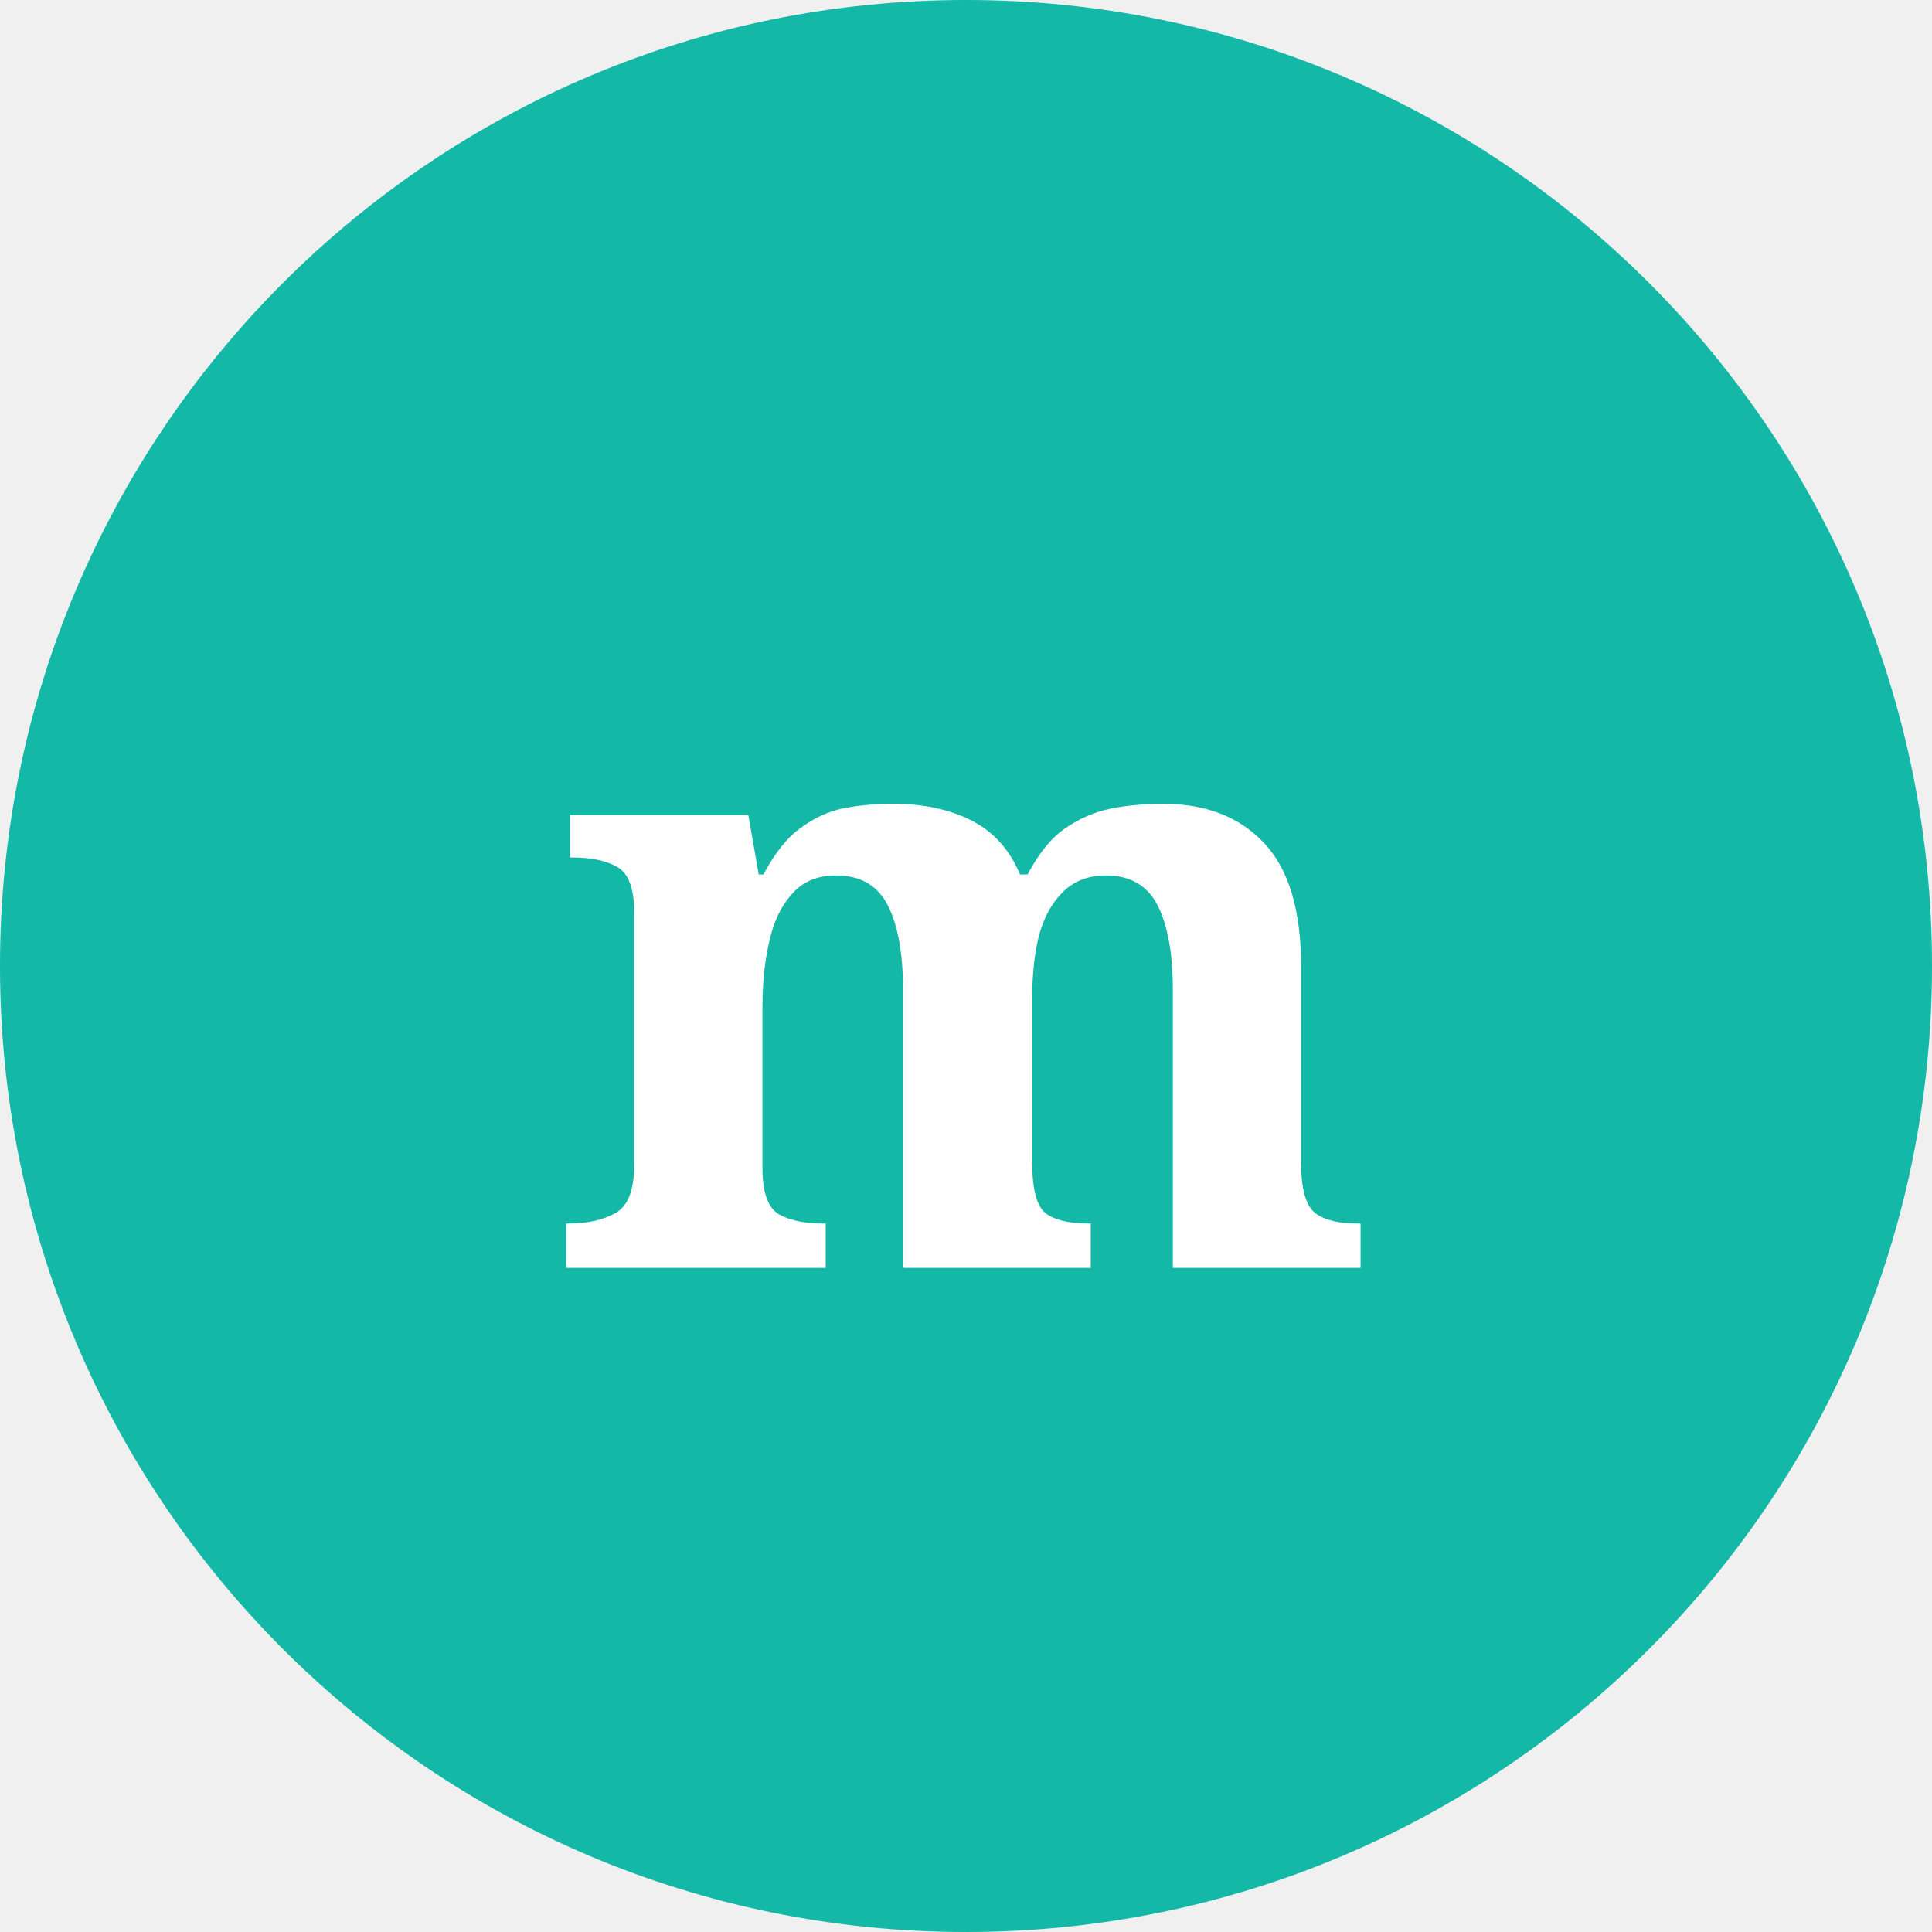
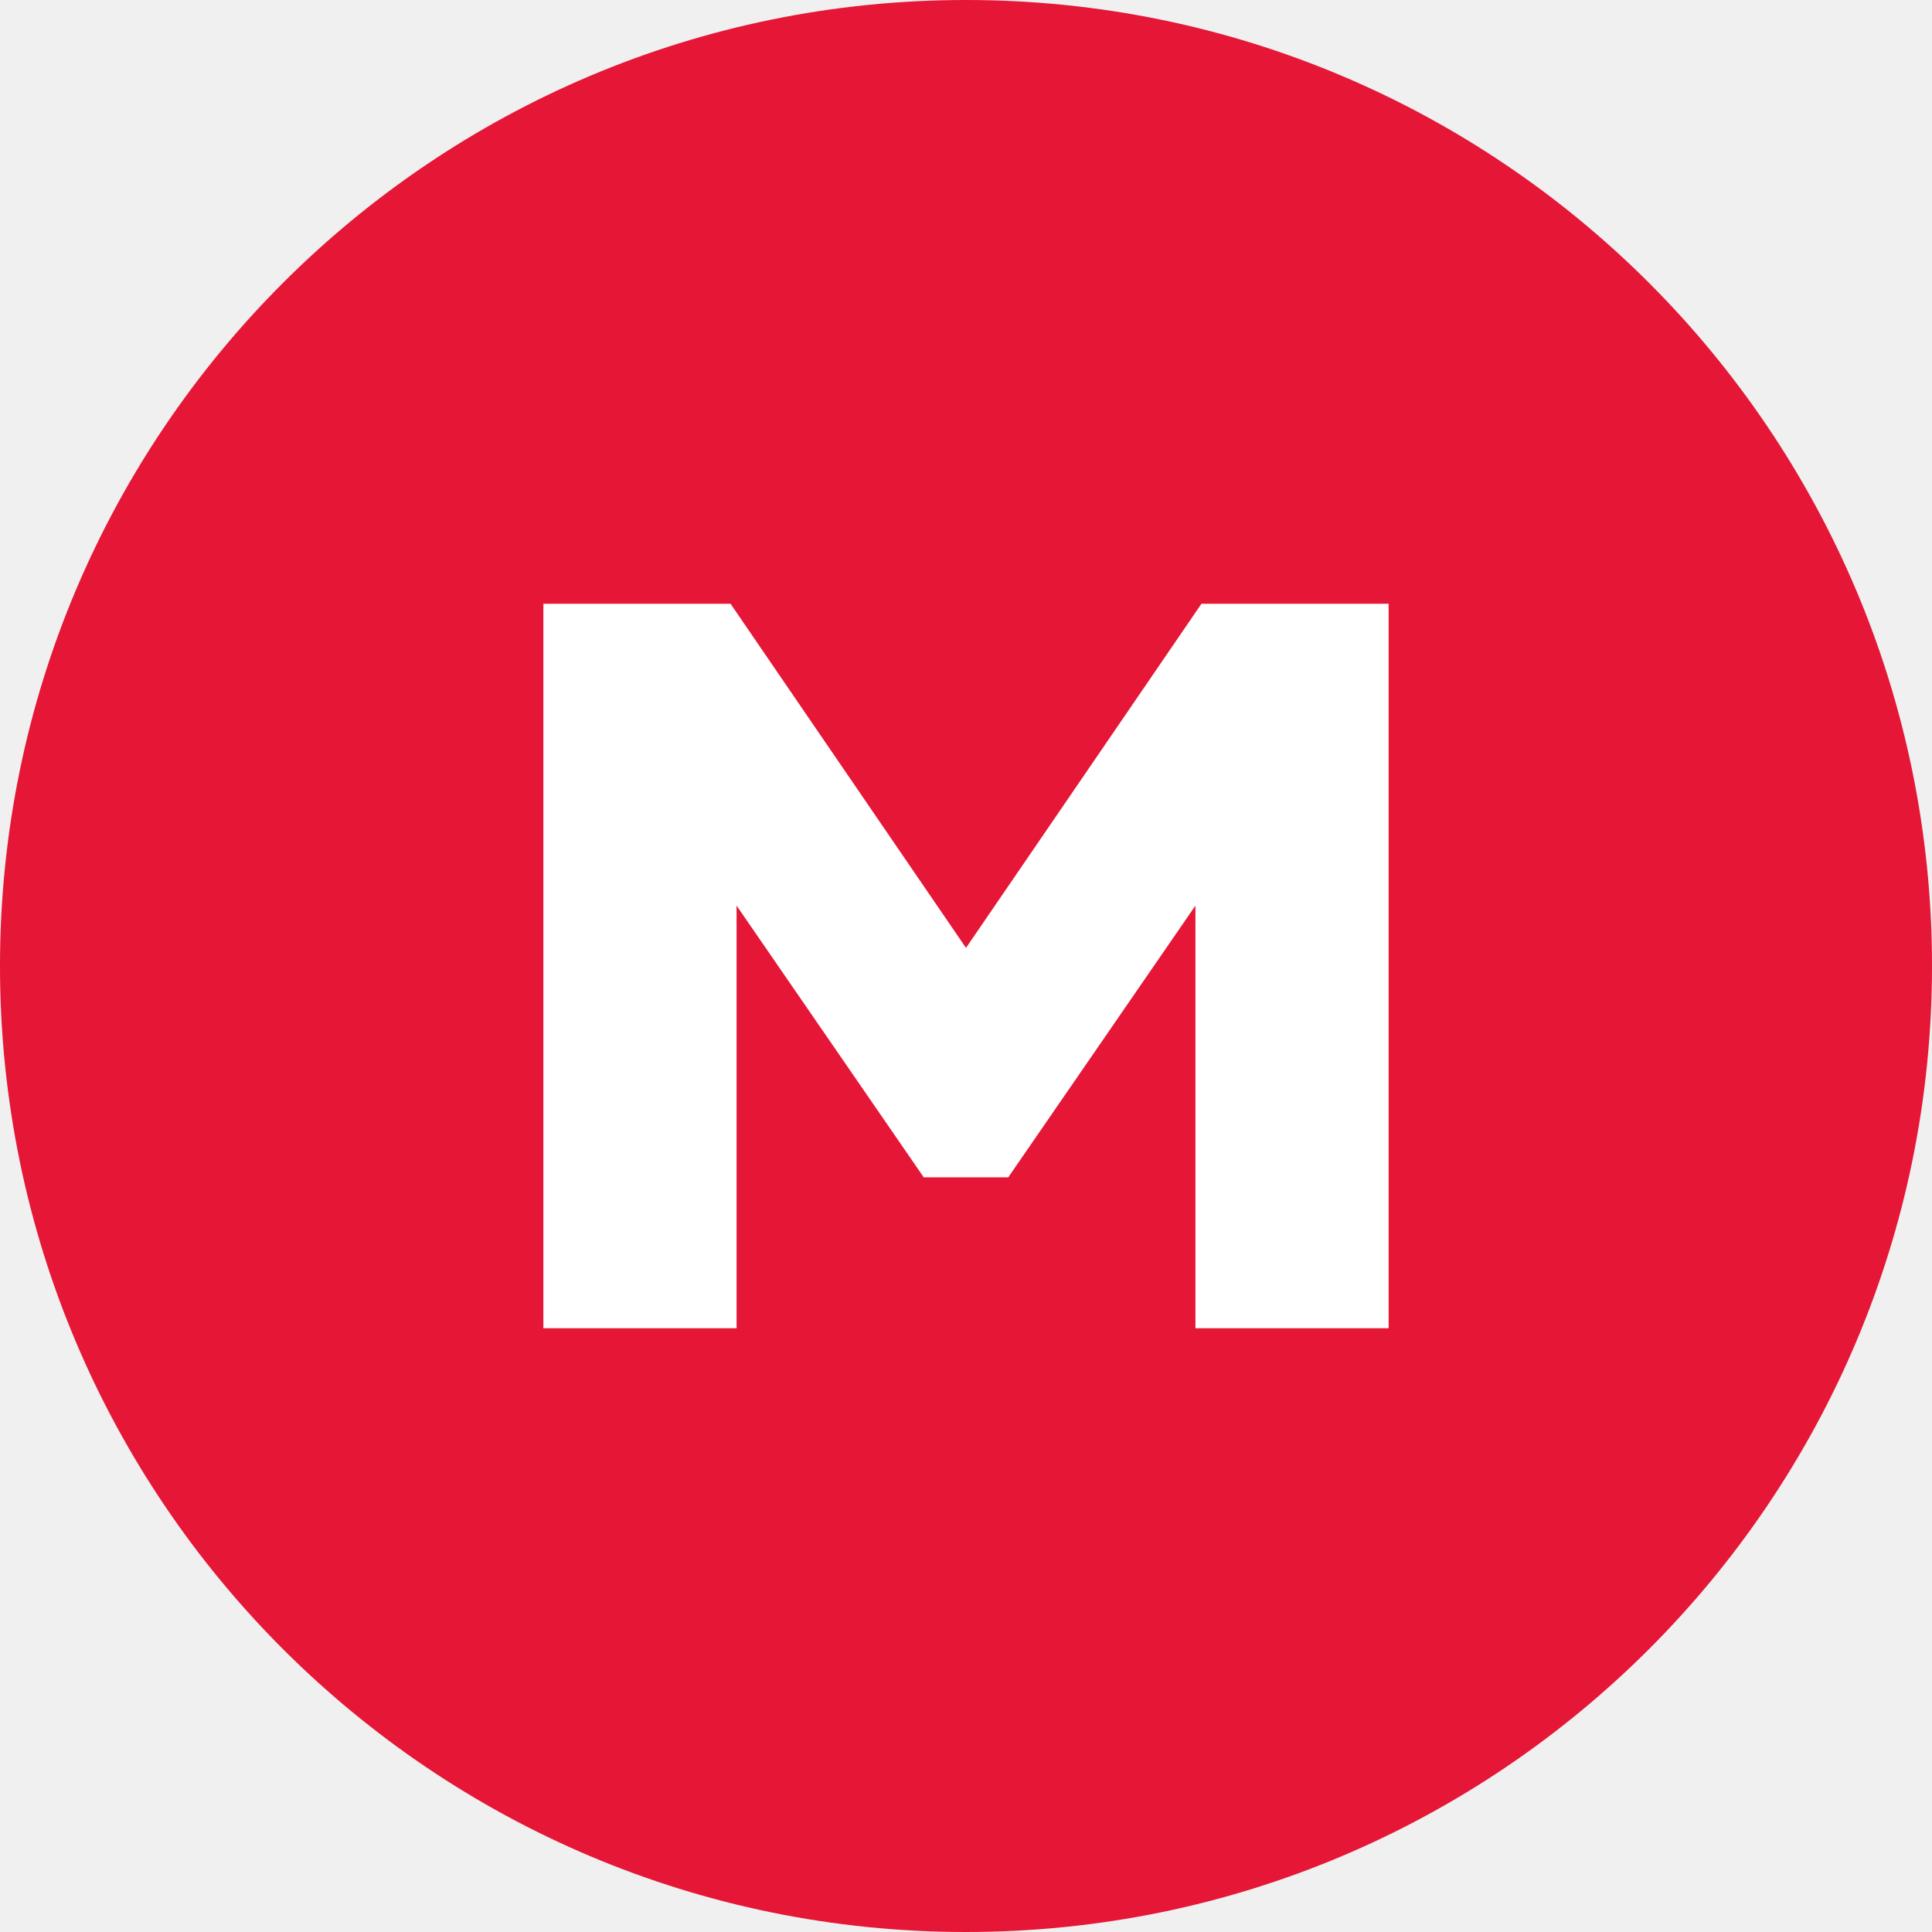
- <svg xmlns="http://www.w3.org/2000/svg" viewBox="0 0 32 32" width="32" height="32">
-   <rect width="32" height="32" rx="16" fill="#14b8a6" />
-   <text x="16" y="21" font-family="ui-serif,Georgia,serif" font-size="14" font-weight="700" fill="#fff" text-anchor="middle">m</text>
+ <svg xmlns="http://www.w3.org/2000/svg" width="32" height="32" fill="none">
+   <rect width="32" height="32" rx="16" fill="#E51636" />
+   <path d="M9 22V10h3.1l3.9 5.7 3.9-5.7H23v12h-3.2v-7l-3.1 4.5h-1.4L12.2 15v7H9Z" fill="#fff" />
</svg>
